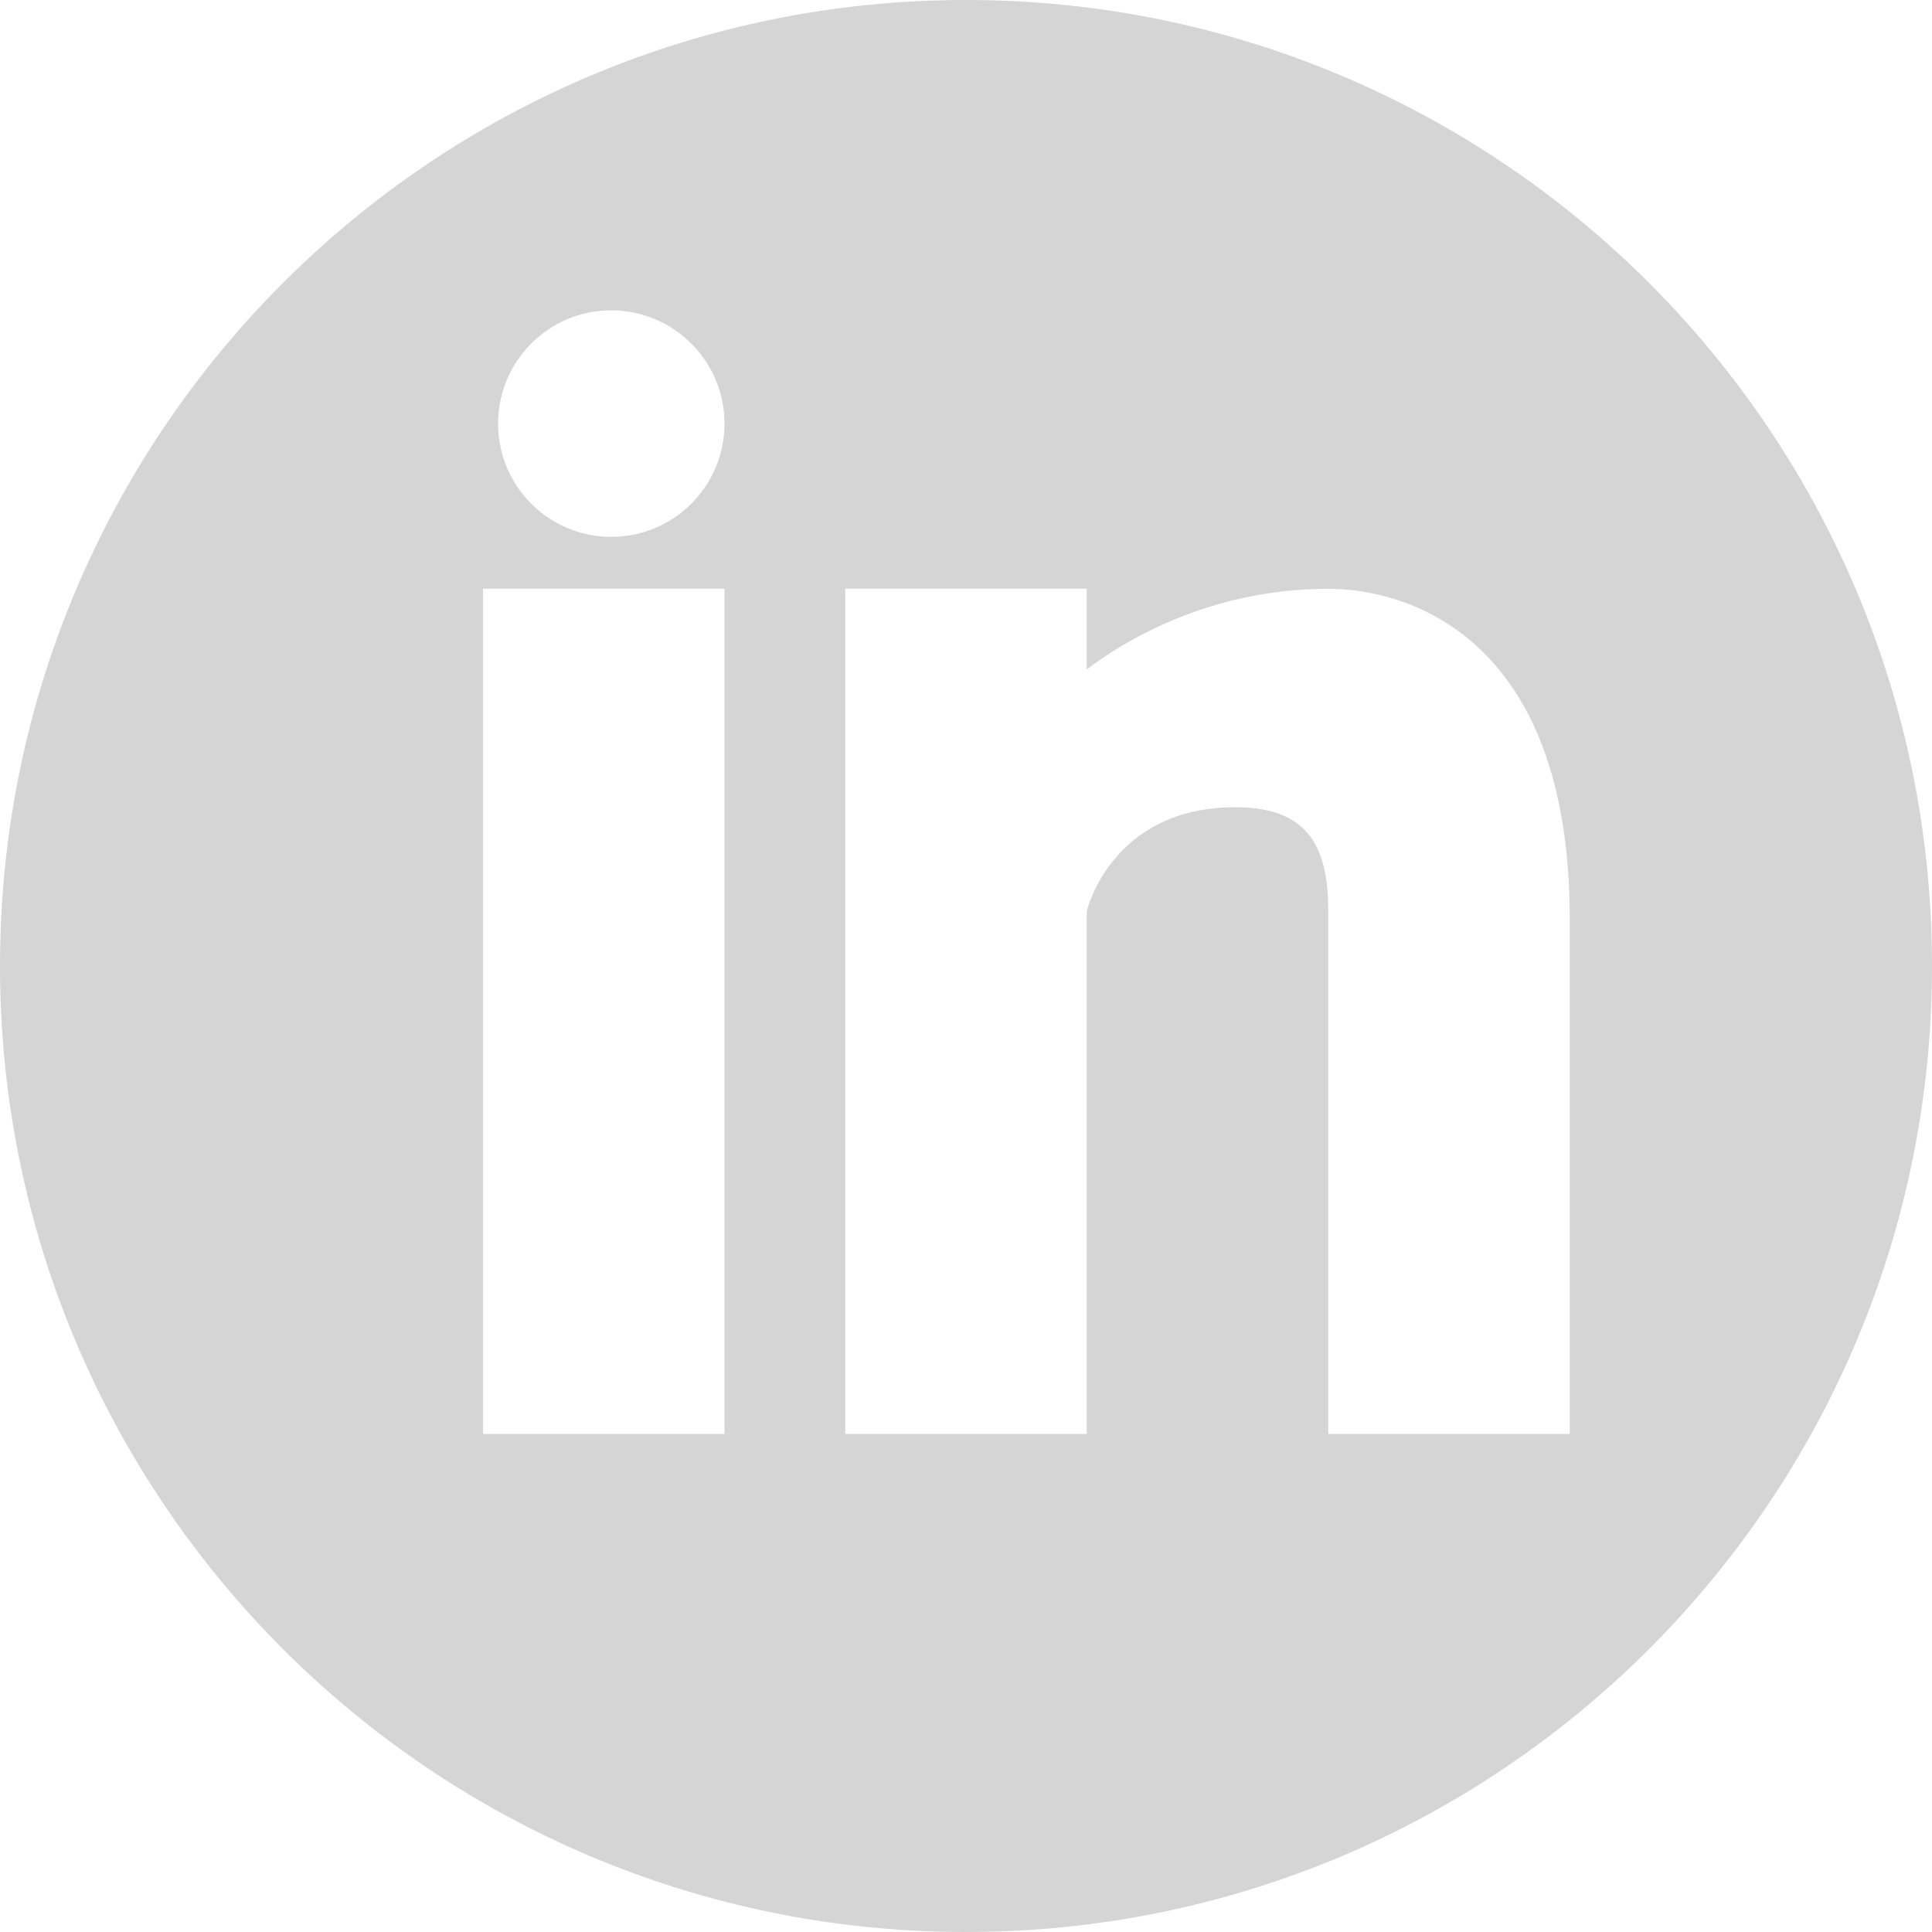
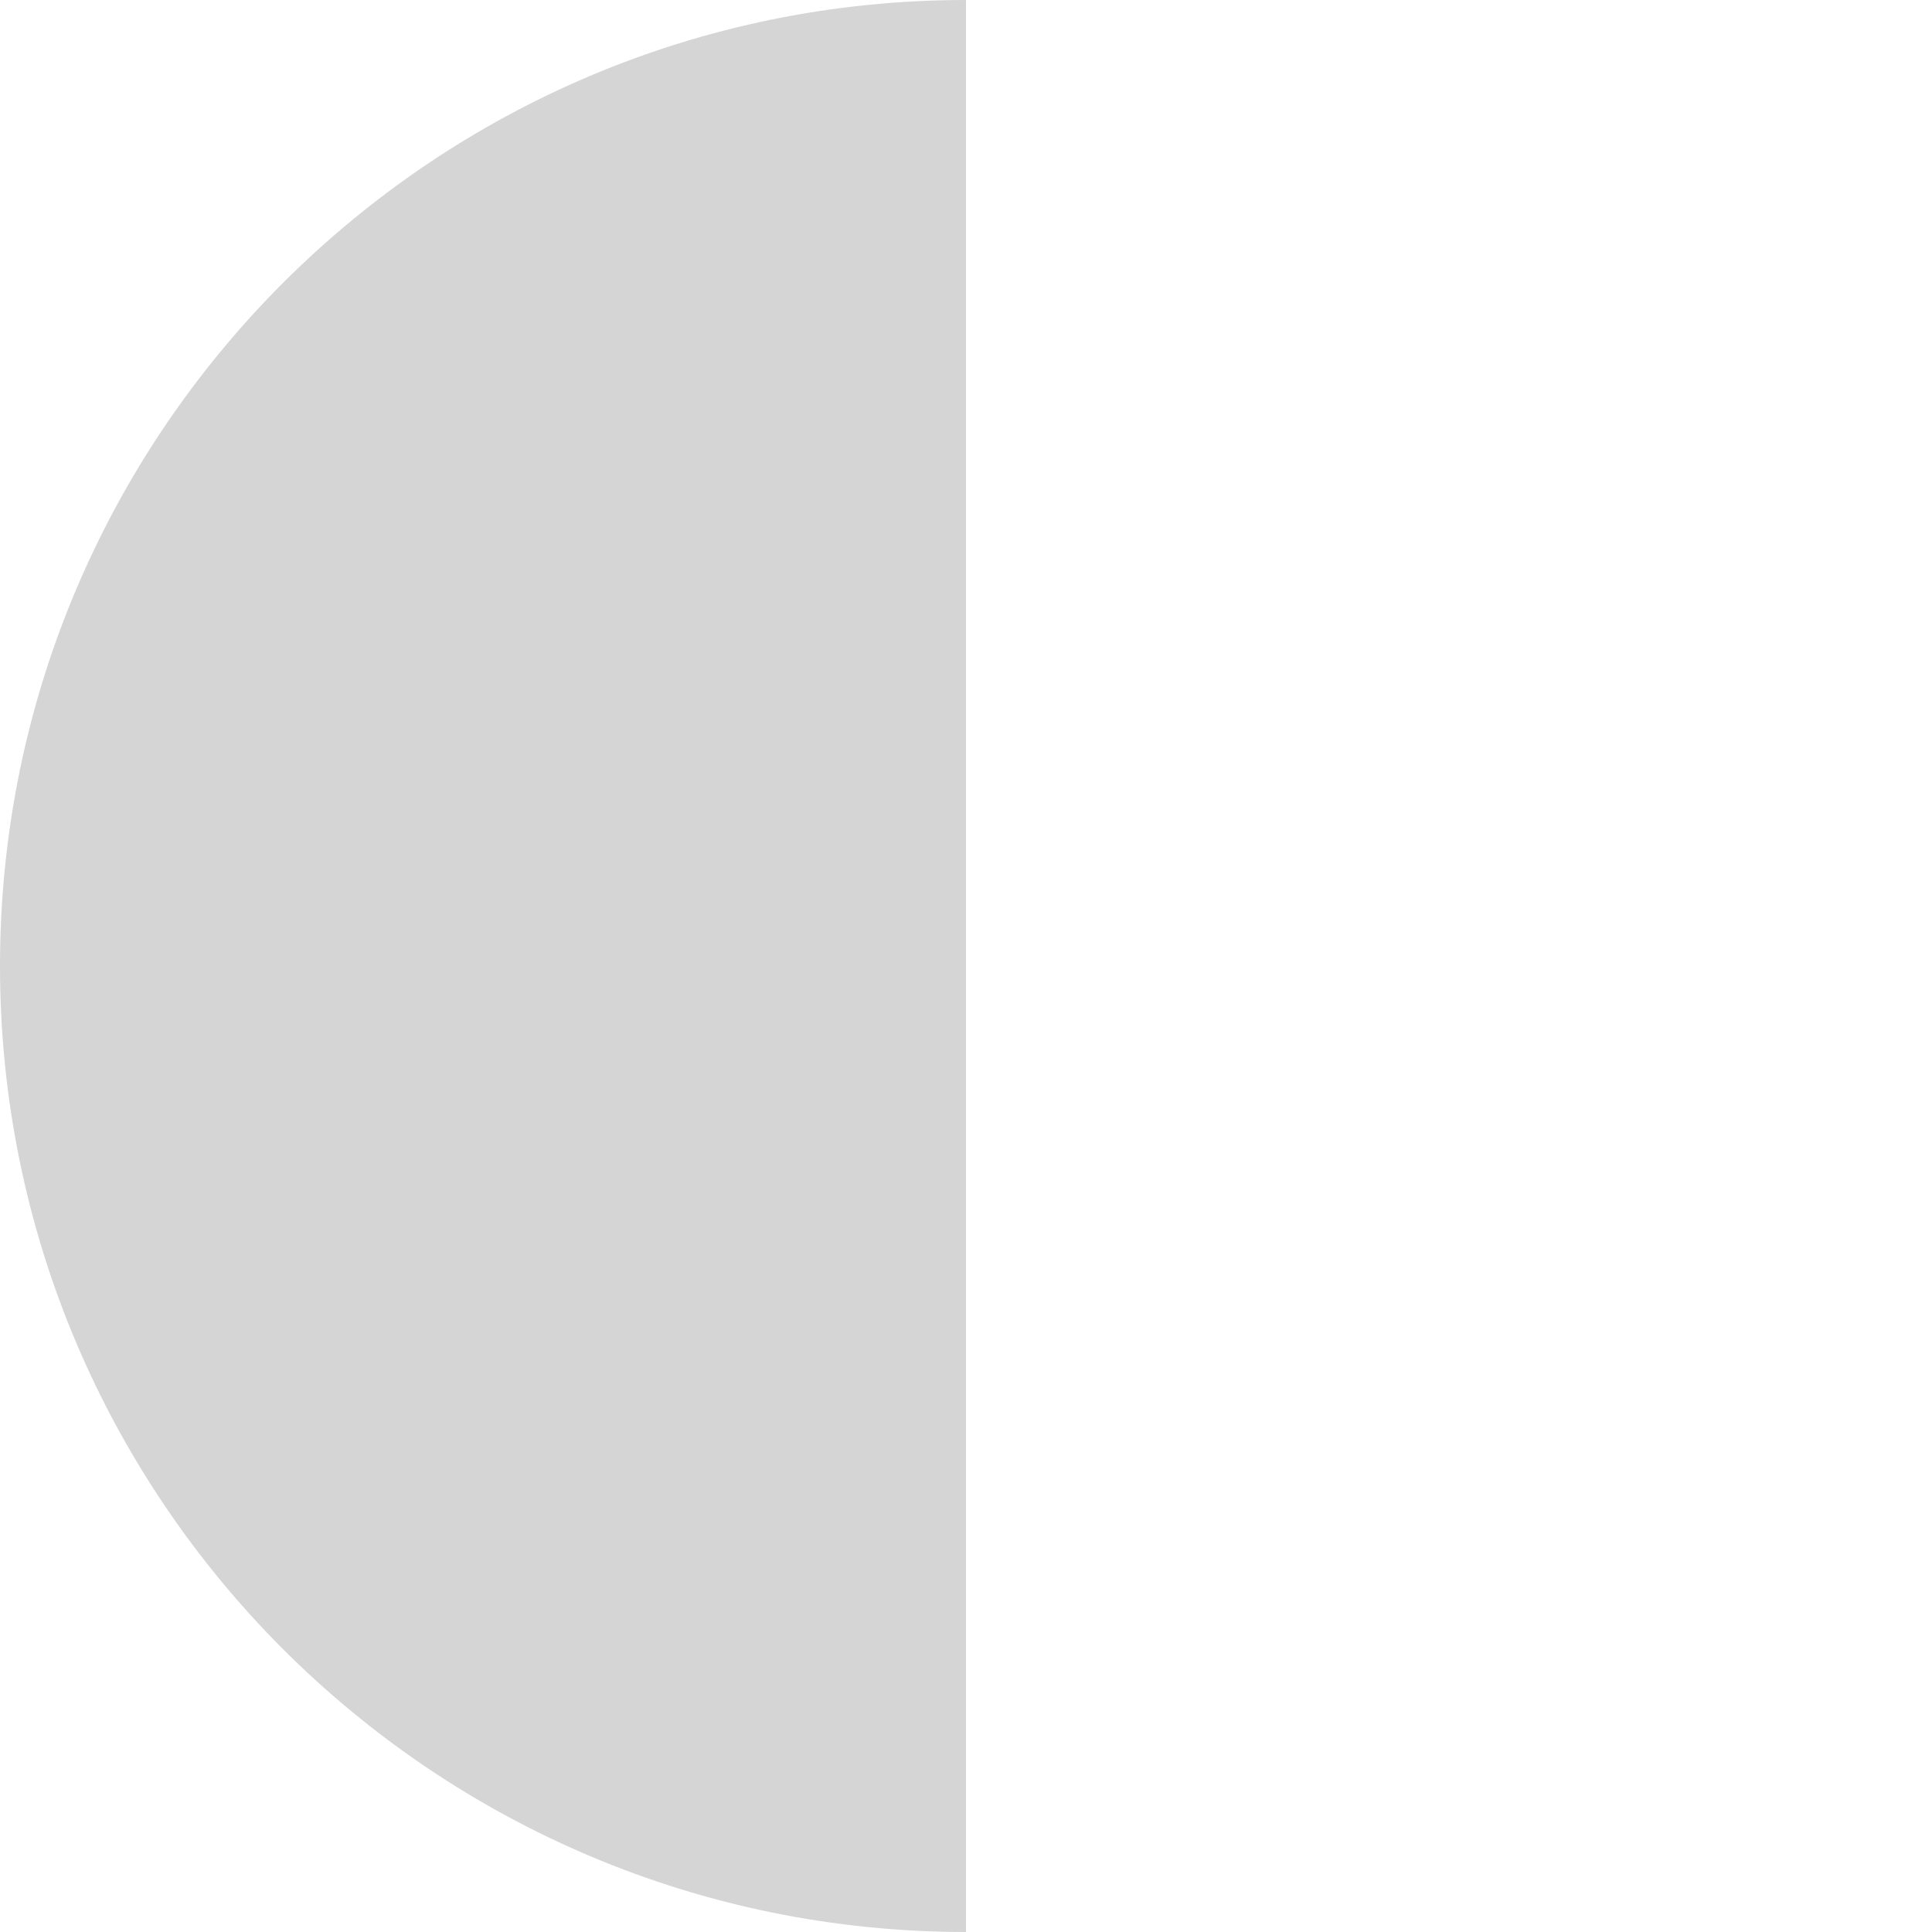
<svg xmlns="http://www.w3.org/2000/svg" viewBox="0 0 486.392 486.392">
-   <path fill="#d5d5d5" d="M243.196,0C108.891,0,0,108.891,0,243.196s108.891,243.196,243.196,243.196   s243.196-108.891,243.196-243.196C486.392,108.861,377.501,0,243.196,0z M182.397,360.994h-60.799V148.197h60.799V360.994z    M153.882,135.156c-15.747,0-28.484-12.768-28.484-28.515s12.768-28.515,28.484-28.515c15.747,0.03,28.515,12.798,28.515,28.515   C182.397,122.388,169.629,135.156,153.882,135.156z M395.193,360.994h-60.799V229.425c0-15.413-4.408-26.204-23.347-26.204   c-31.403,0-37.452,26.204-37.452,26.204v131.569h-60.799V148.197h60.799v20.337c8.694-6.657,30.399-20.307,60.799-20.307   c19.699,0,60.799,11.795,60.799,83.051V360.994z" />
+   <path fill="#d5d5d5" d="M243.196,0C108.891,0,0,108.891,0,243.196s108.891,243.196,243.196,243.196,s243.196-108.891,243.196-243.196C486.392,108.861,377.501,0,243.196,0z,M182.397,360.994h-60.799V148.197h60.799V360.994z,M153.882,135.156c-15.747,0-28.484-12.768-28.484-28.515s12.768-28.515,28.484-28.515c15.747,0.03,28.515,12.798,28.515,28.515,C182.397,122.388,169.629,135.156,153.882,135.156z,M395.193,360.994h-60.799V229.425c0-15.413-4.408-26.204-23.347-26.204,c-31.403,0-37.452,26.204-37.452,26.204v131.569h-60.799V148.197h60.799v20.337c8.694-6.657,30.399-20.307,60.799-20.307,c19.699,0,60.799,11.795,60.799,83.051V360.994z" />
</svg>
